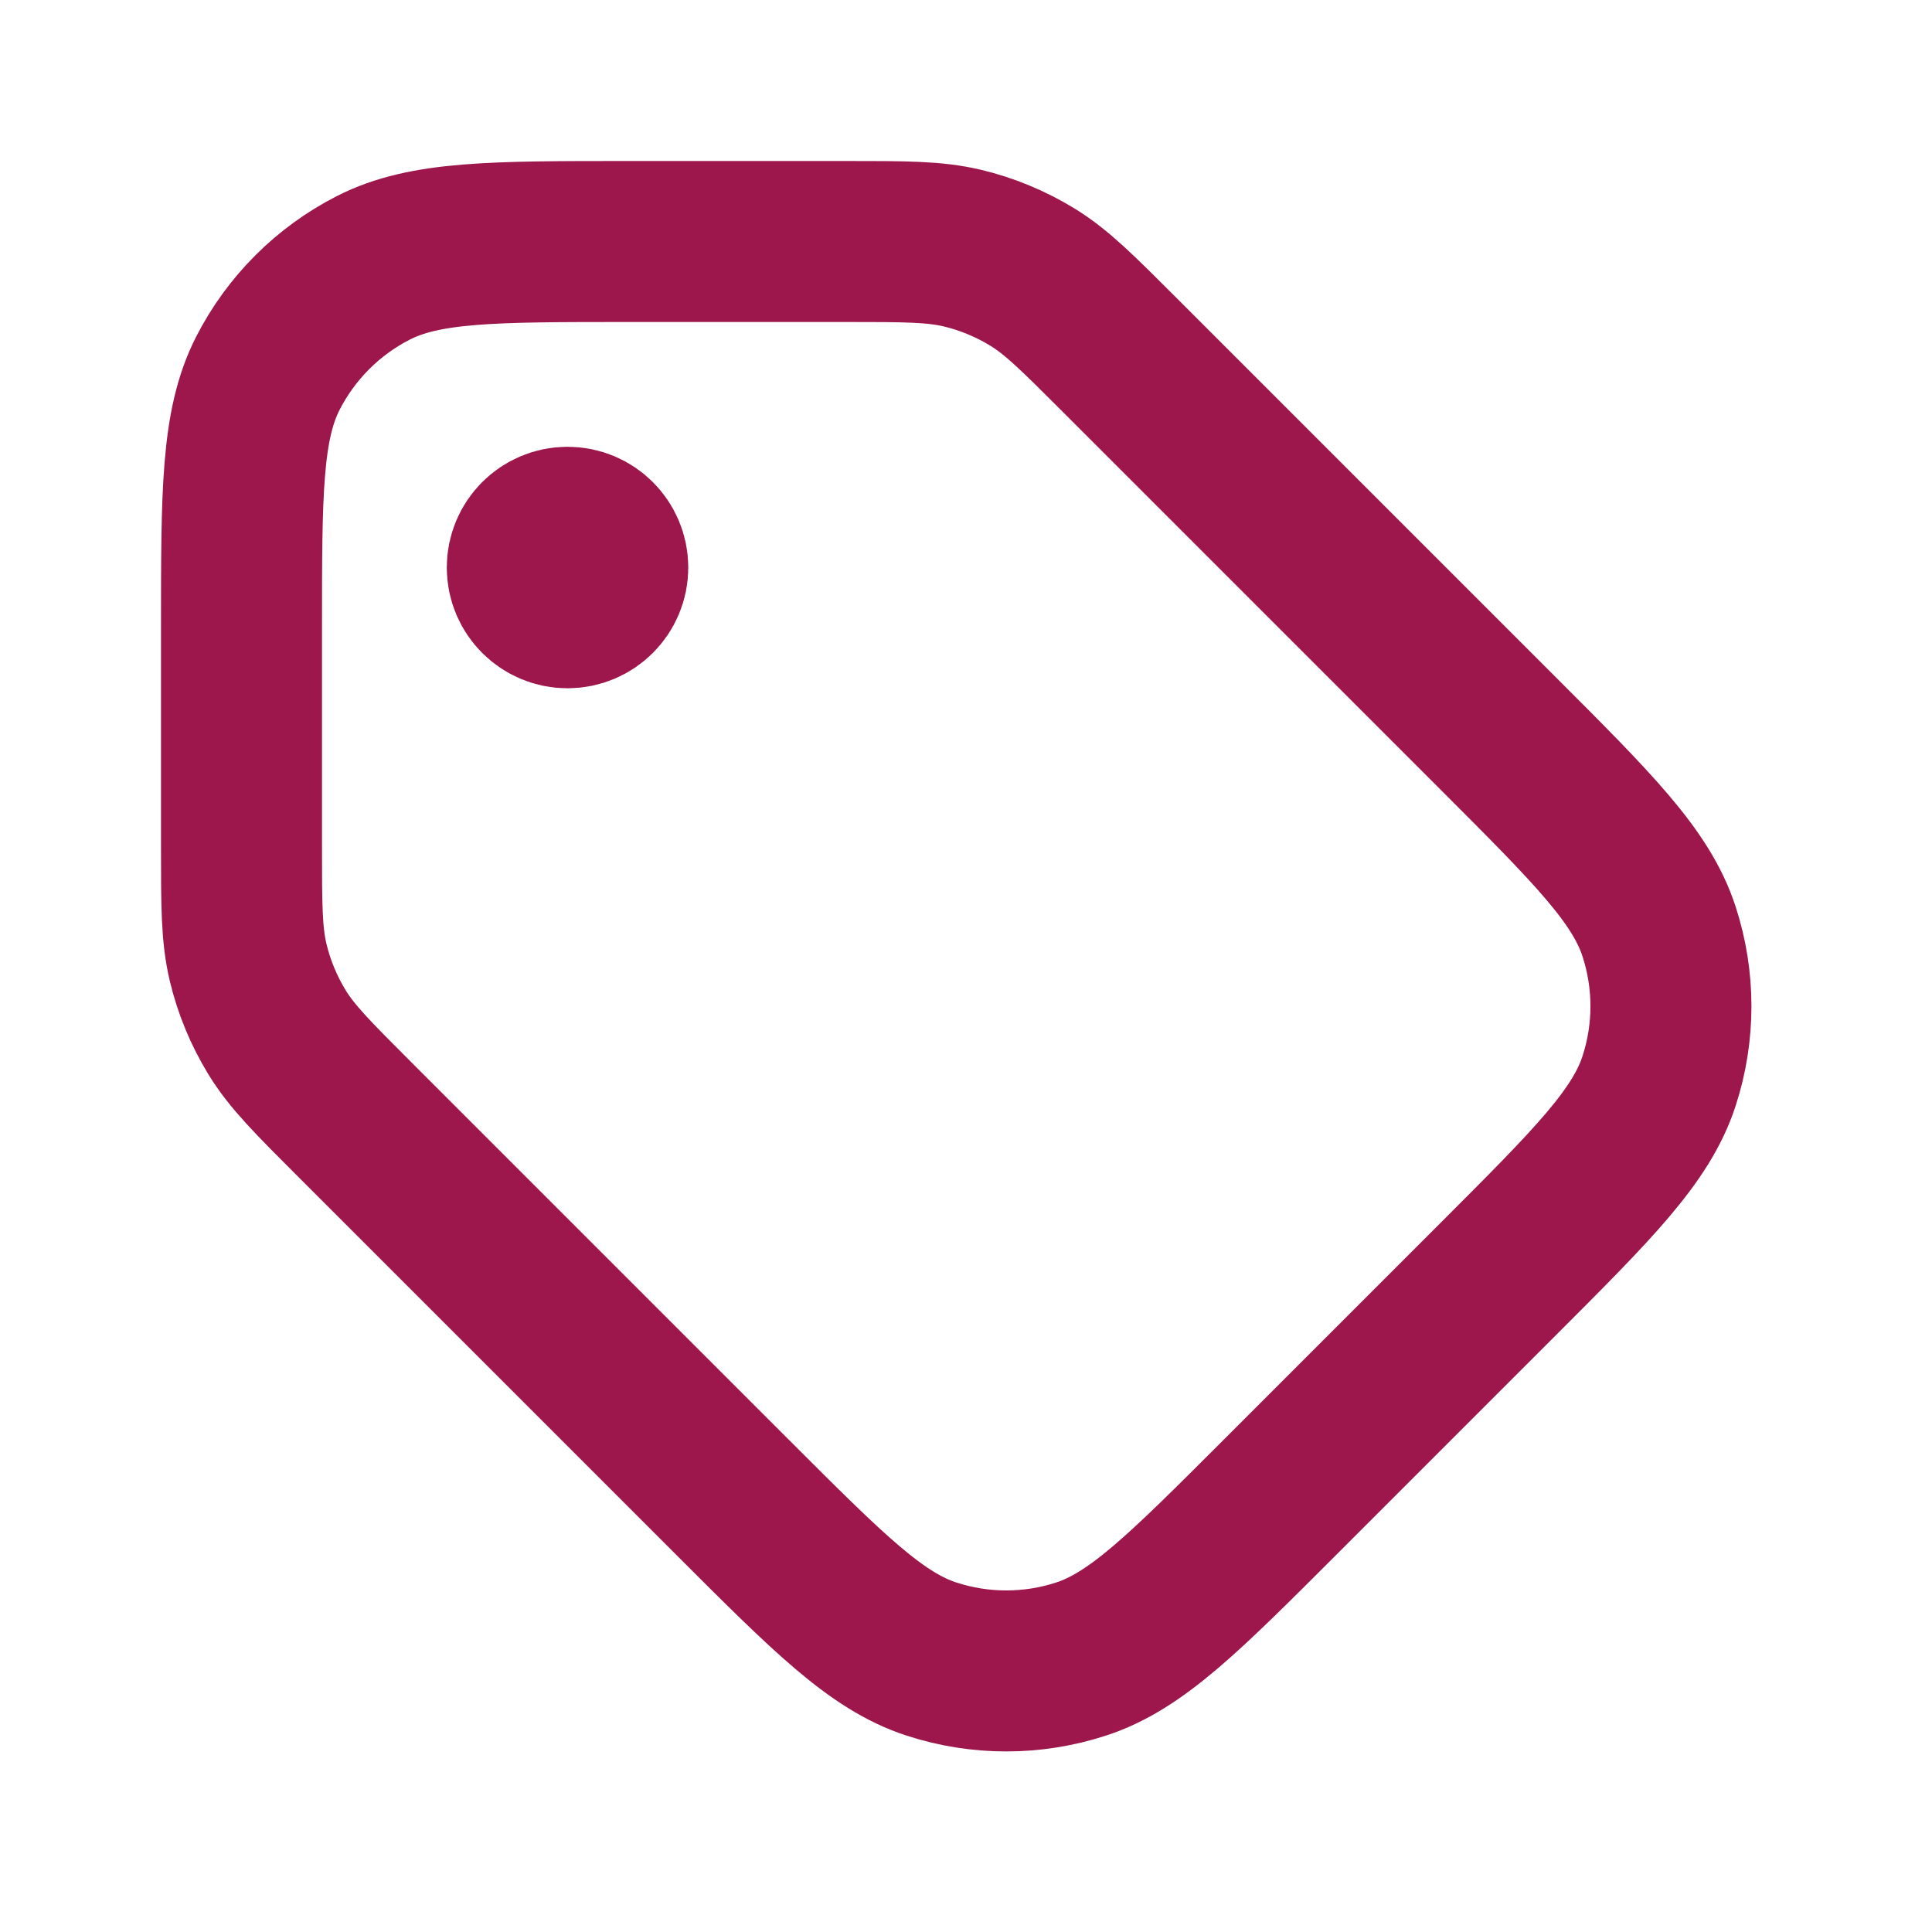
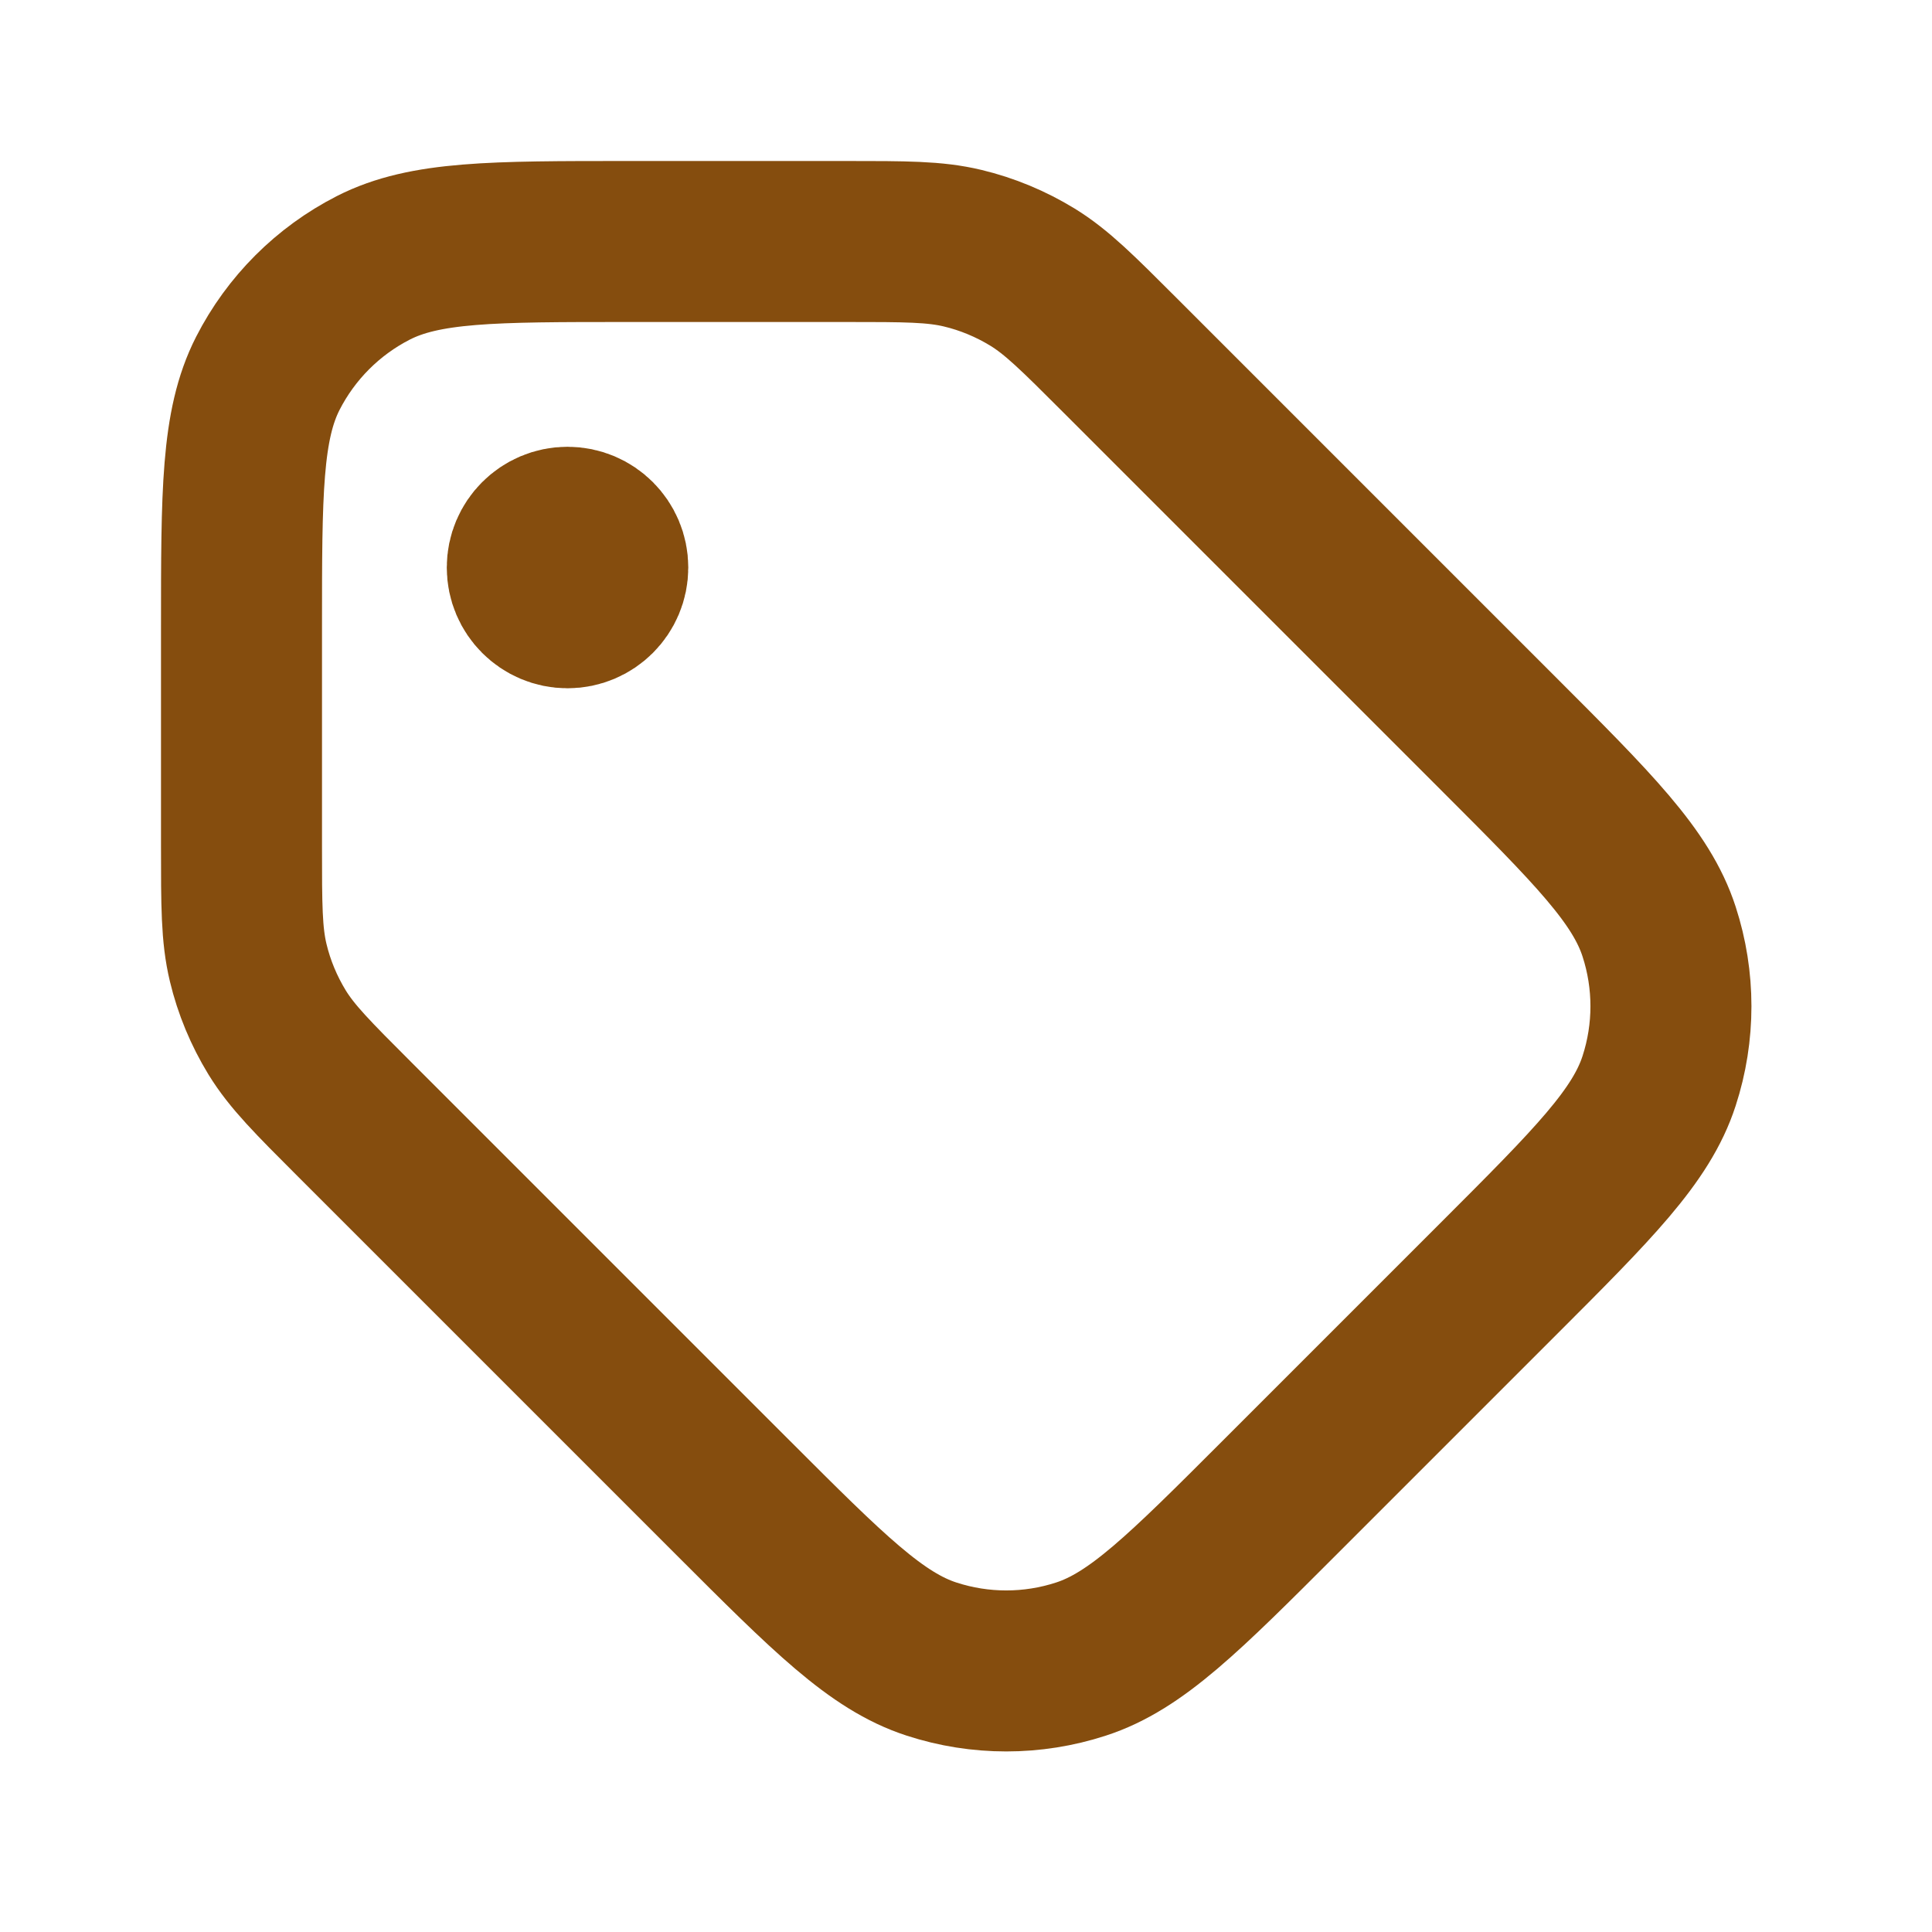
<svg xmlns="http://www.w3.org/2000/svg" width="800px" height="800px" viewBox="0 0 24 24" fill="none" version="1.1" id="svg1">
  <defs id="defs1" />
-   <path d="M7.05 7.05H7.06M10.512 3H7.8C6.12 3 5.28 3 4.638 3.327C4.074 3.615 3.615 4.074 3.327 4.638C3 5.28 3 6.12 3 7.8V10.512C3 11.245 3 11.612 3.083 11.958C3.156 12.264 3.278 12.556 3.442 12.825C3.628 13.128 3.887 13.387 4.406 13.906L9.106 18.606C10.294 19.794 10.888 20.388 11.573 20.61C12.175 20.806 12.825 20.806 13.427 20.61C14.112 20.388 14.706 19.794 15.894 18.606L18.606 15.894C19.794 14.706 20.388 14.112 20.61 13.427C20.806 12.825 20.806 12.175 20.61 11.573C20.388 10.888 19.794 10.294 18.606 9.106L13.906 4.406C13.387 3.887 13.128 3.628 12.825 3.442C12.556 3.278 12.264 3.156 11.958 3.083C11.612 3 11.245 3 10.512 3ZM7.55 7.05C7.55 7.326 7.326 7.55 7.05 7.55C6.774 7.55 6.55 7.326 6.55 7.05C6.55 6.774 6.774 6.55 7.05 6.55C7.326 6.55 7.55 6.774 7.55 7.05Z" stroke="#000000" stroke-width="2" stroke-linecap="round" stroke-linejoin="round" id="path1" style="stroke:#9d174d;stroke-opacity:1" />
+   <path d="M7.05 7.05H7.06M10.512 3H7.8C6.12 3 5.28 3 4.638 3.327C4.074 3.615 3.615 4.074 3.327 4.638C3 5.28 3 6.12 3 7.8V10.512C3 11.245 3 11.612 3.083 11.958C3.156 12.264 3.278 12.556 3.442 12.825C3.628 13.128 3.887 13.387 4.406 13.906L9.106 18.606C10.294 19.794 10.888 20.388 11.573 20.61C12.175 20.806 12.825 20.806 13.427 20.61C14.112 20.388 14.706 19.794 15.894 18.606L18.606 15.894C19.794 14.706 20.388 14.112 20.61 13.427C20.806 12.825 20.806 12.175 20.61 11.573C20.388 10.888 19.794 10.294 18.606 9.106L13.906 4.406C13.387 3.887 13.128 3.628 12.825 3.442C12.556 3.278 12.264 3.156 11.958 3.083C11.612 3 11.245 3 10.512 3ZM7.55 7.05C7.55 7.326 7.326 7.55 7.05 7.55C6.774 7.55 6.55 7.326 6.55 7.05C6.55 6.774 6.774 6.55 7.05 6.55C7.326 6.55 7.55 6.774 7.55 7.05Z" stroke="#000000" stroke-width="2" stroke-linecap="round" stroke-linejoin="round" id="path1" style="stroke:#854d0e;stroke-opacity:1" />
</svg>
